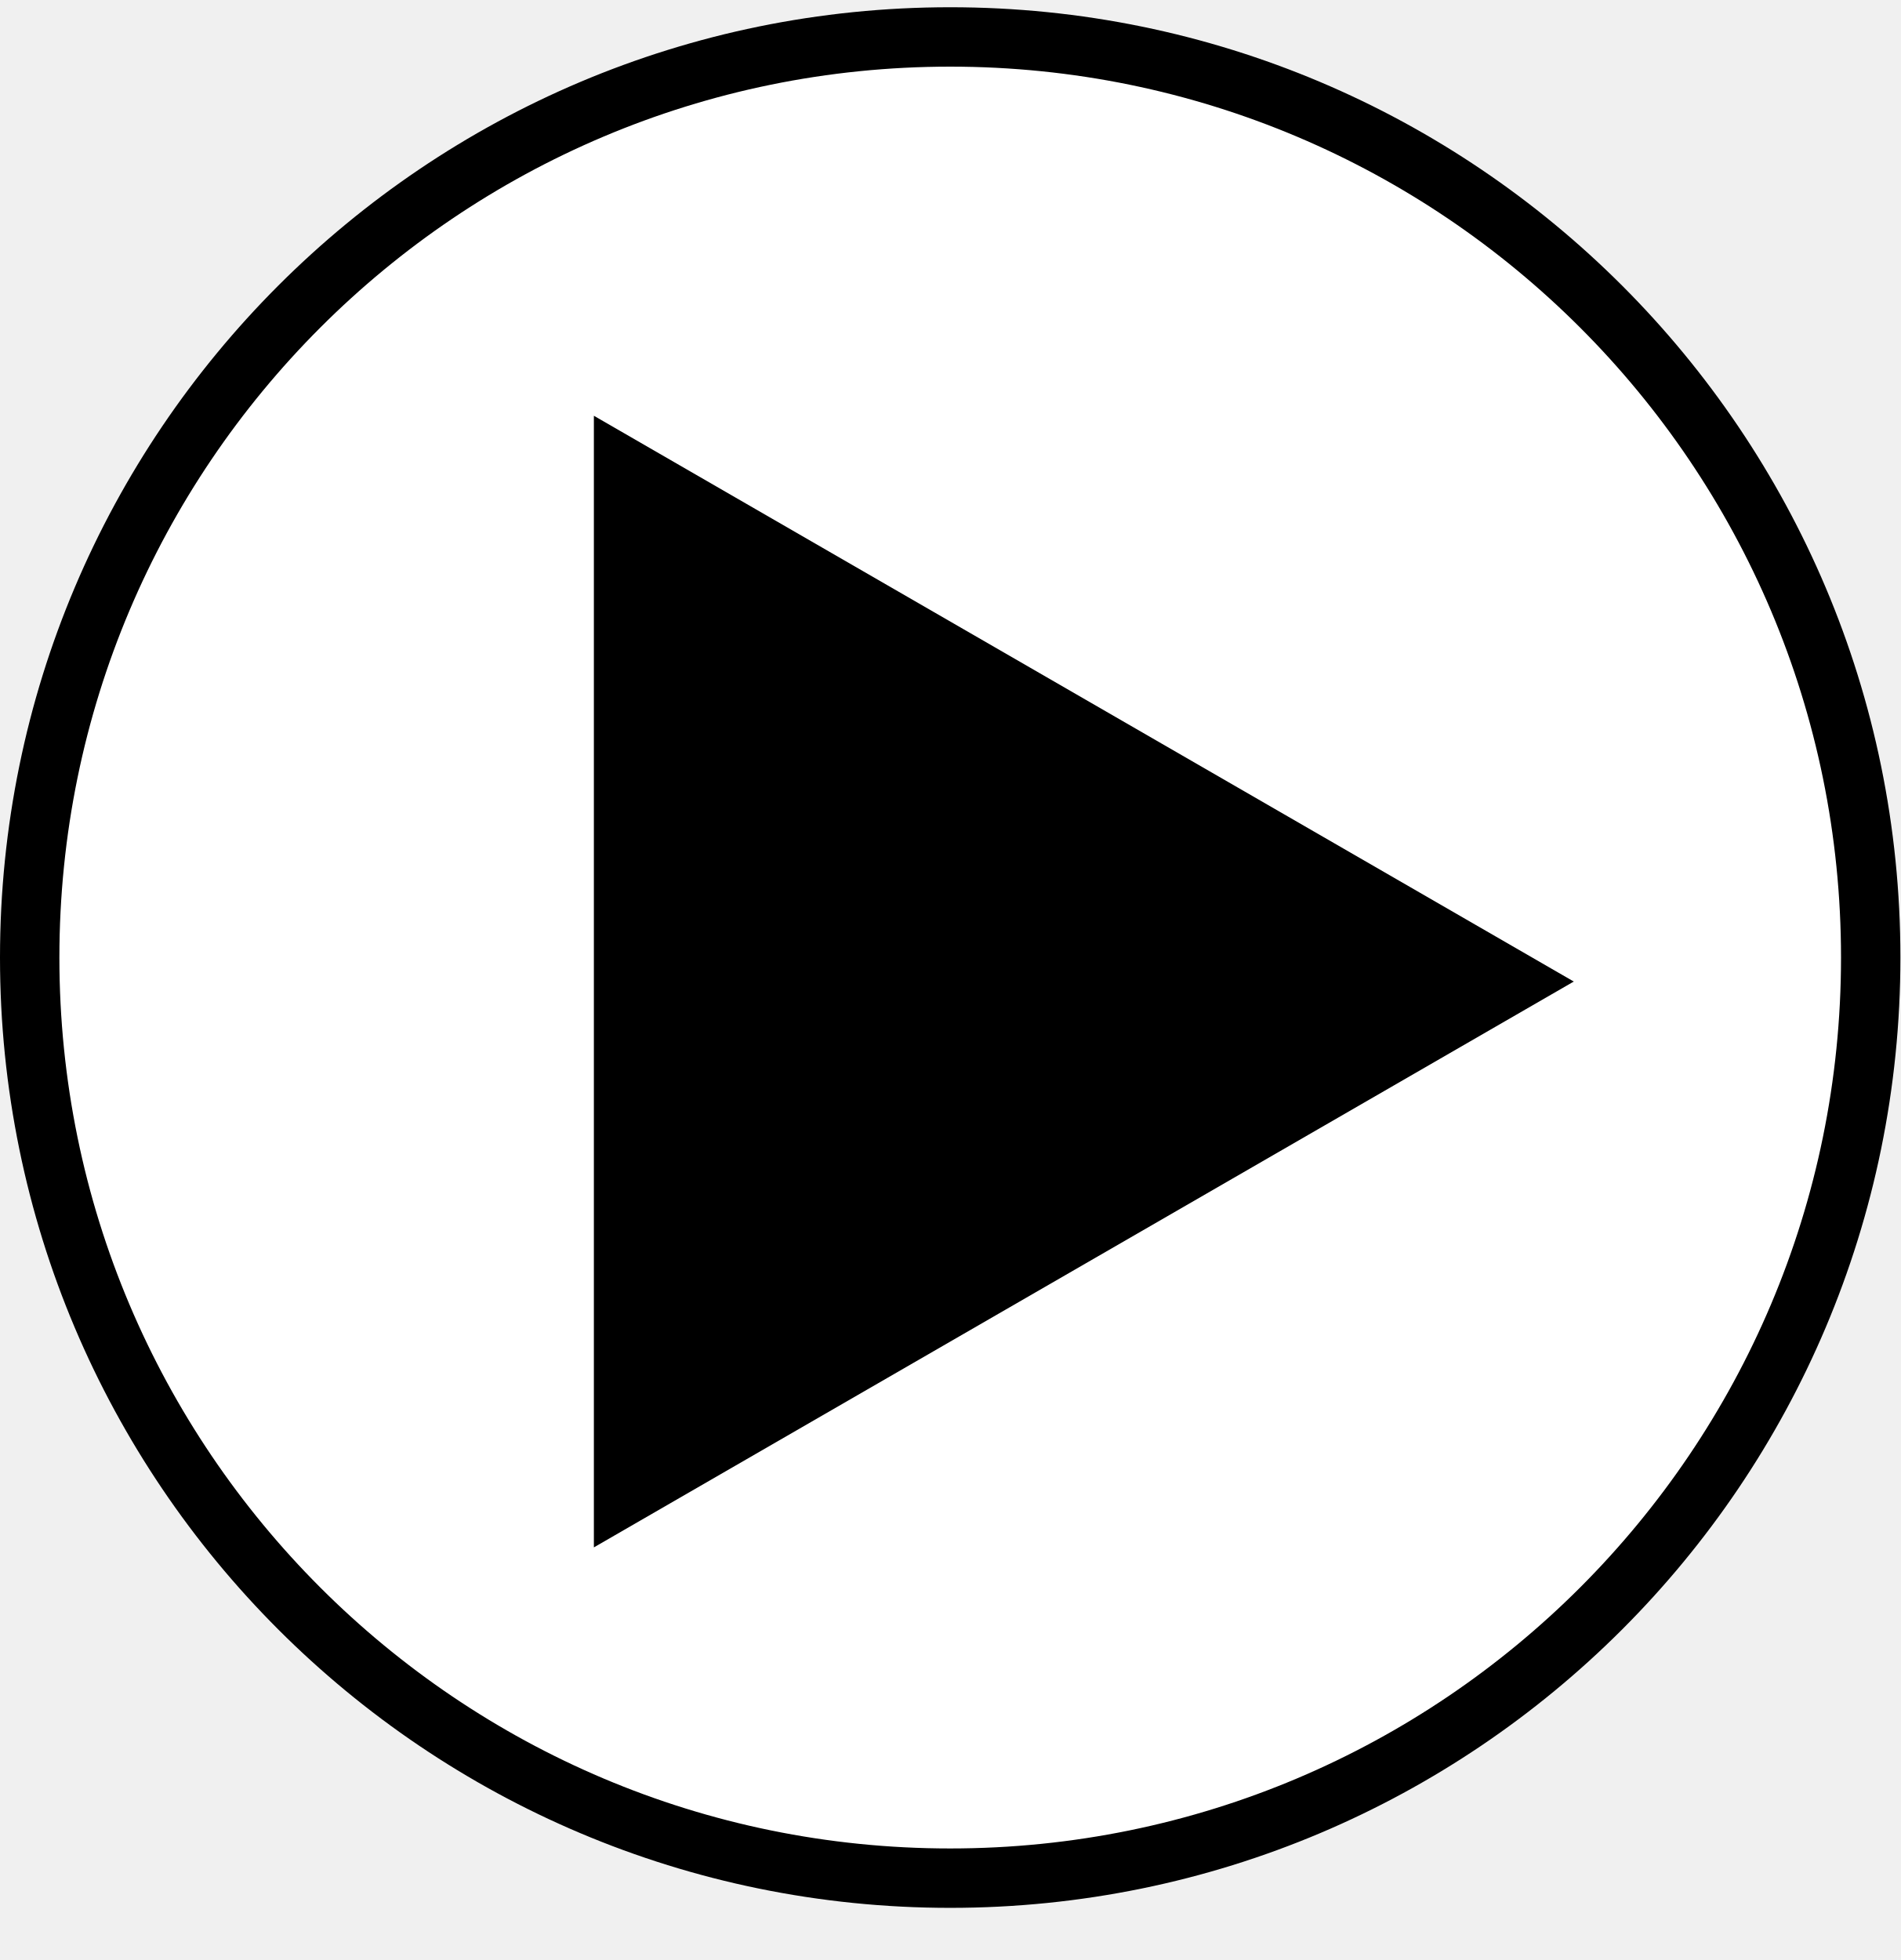
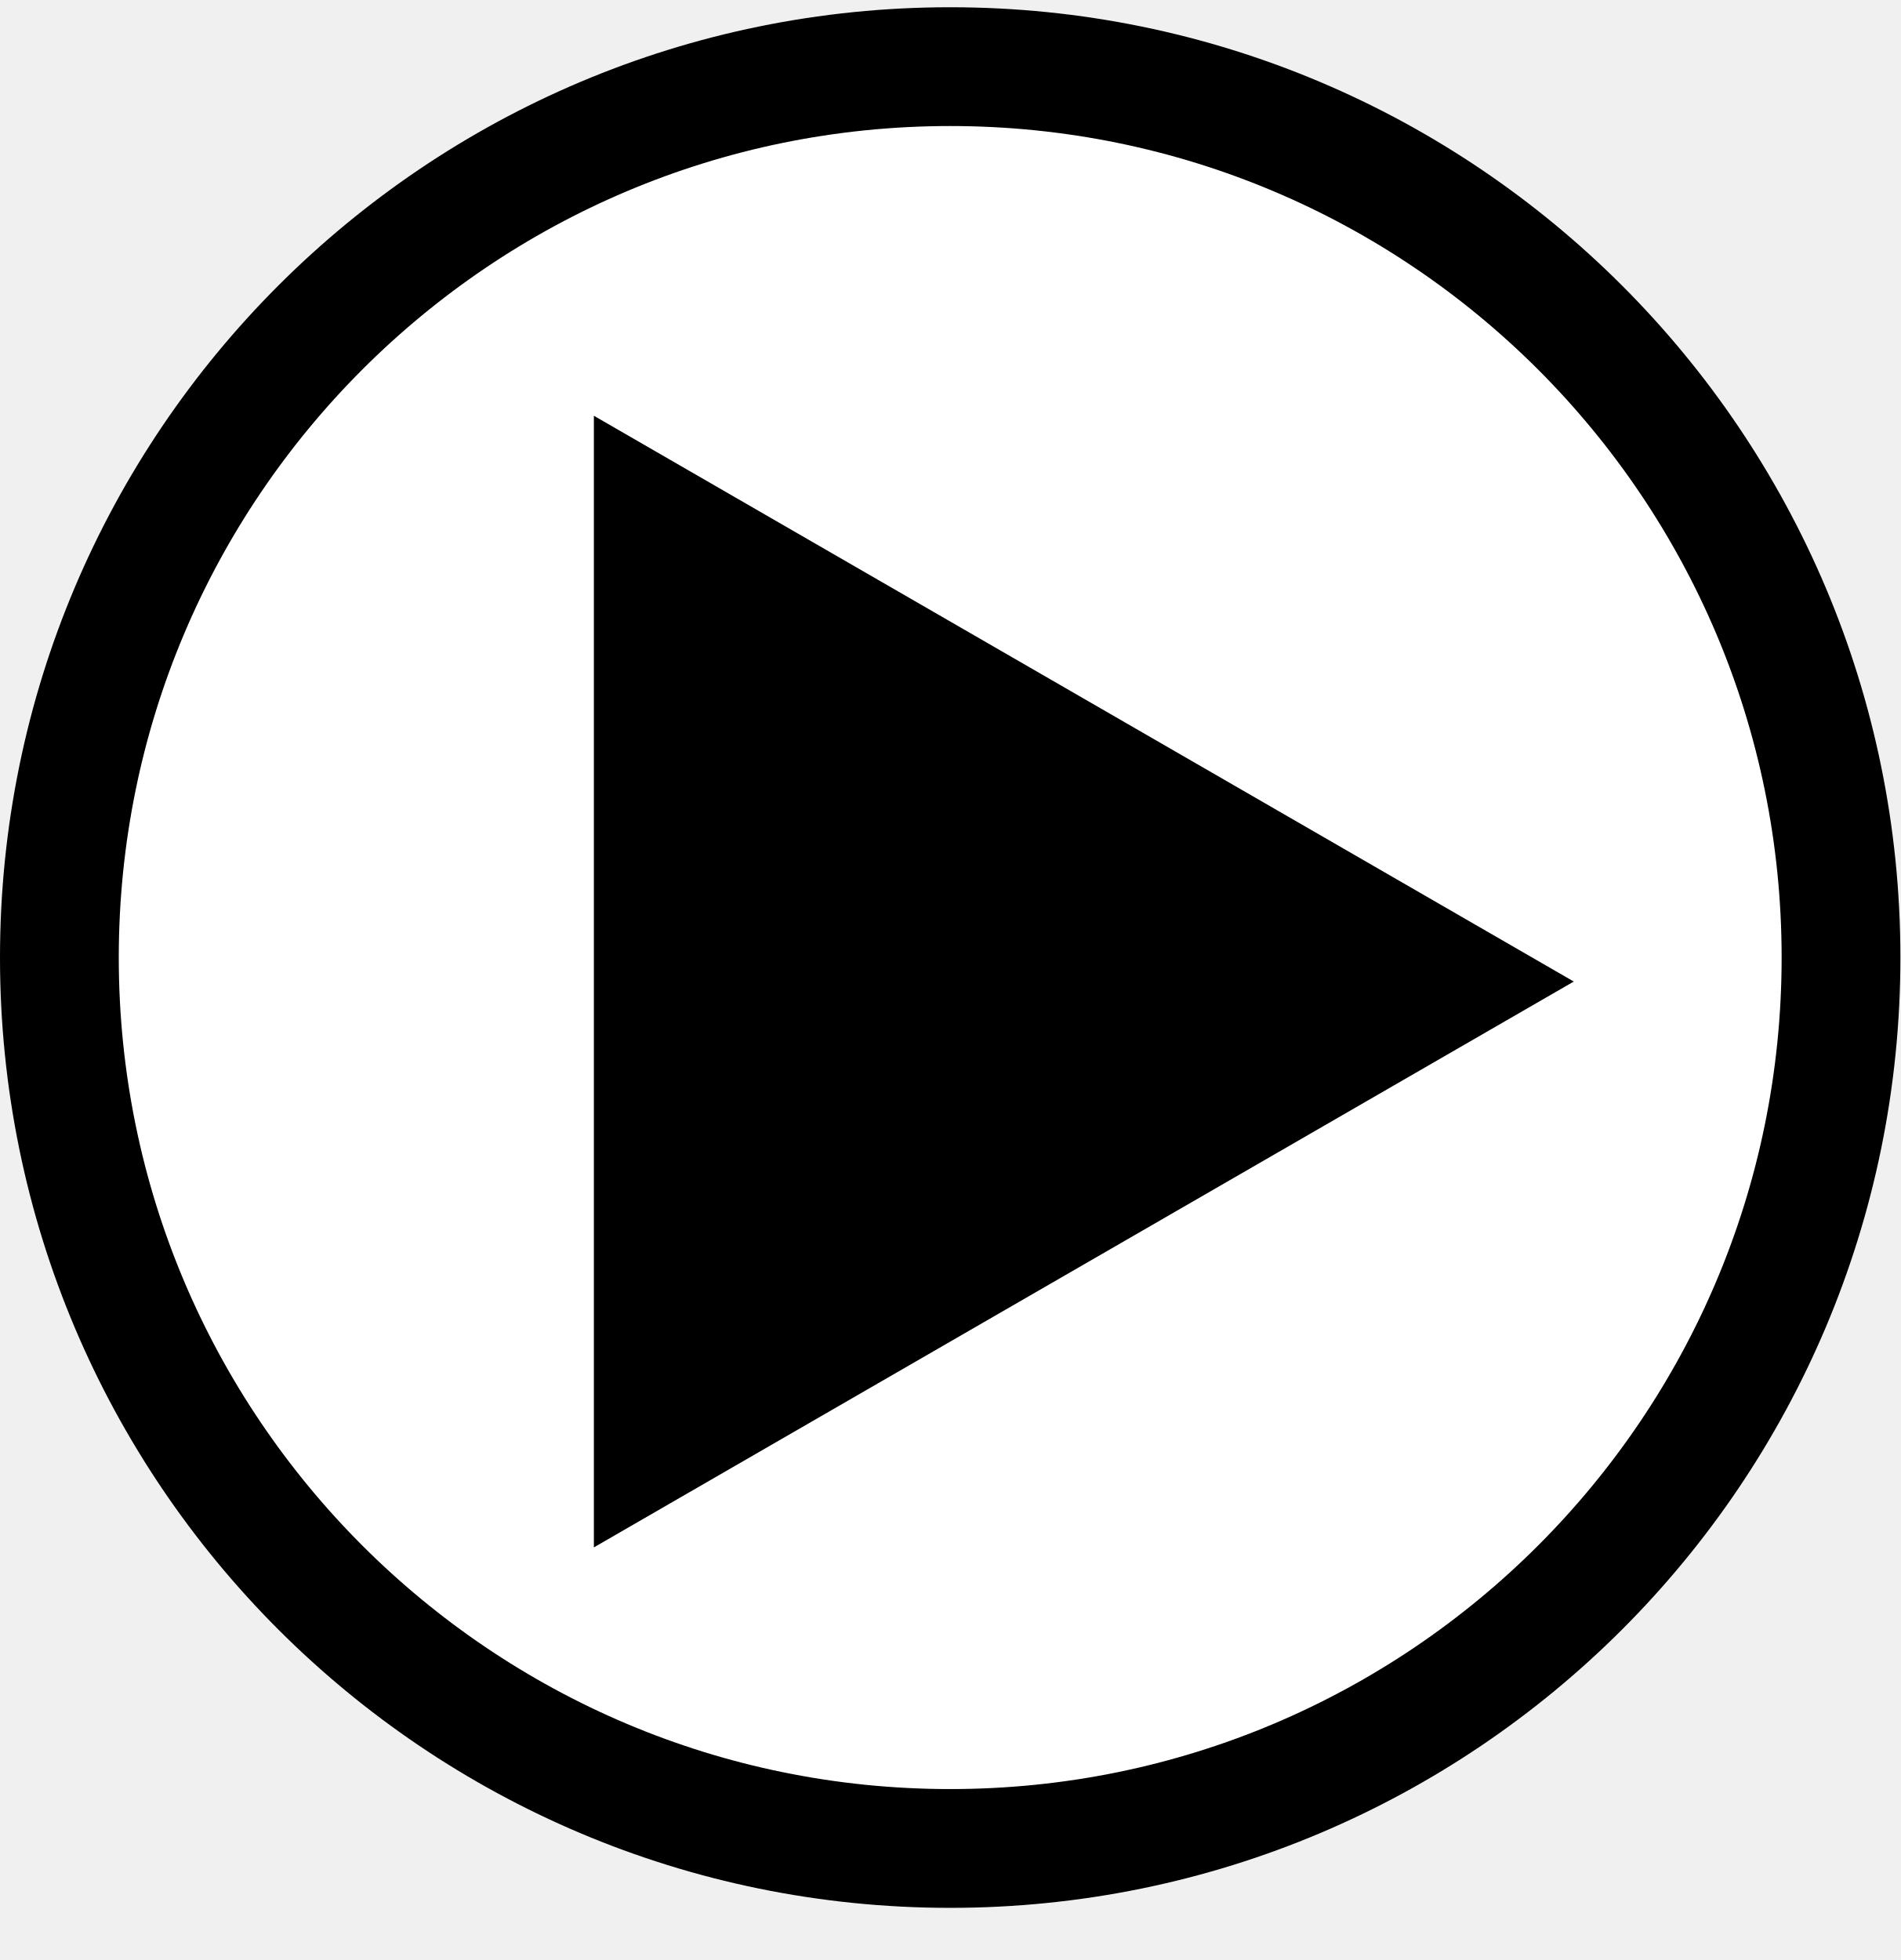
<svg xmlns="http://www.w3.org/2000/svg" width="32" height="33" viewBox="0 0 32 33" fill="none">
-   <circle cx="16" cy="16.122" r="15.5" fill="white" stroke="black" />
+   <circle cx="16" cy="16.122" r="15" fill="white" stroke="black" stroke-width="2" />
  <path d="M26.5 16.526L10 26.053V7L26.5 16.526Z" fill="black" />
</svg>
